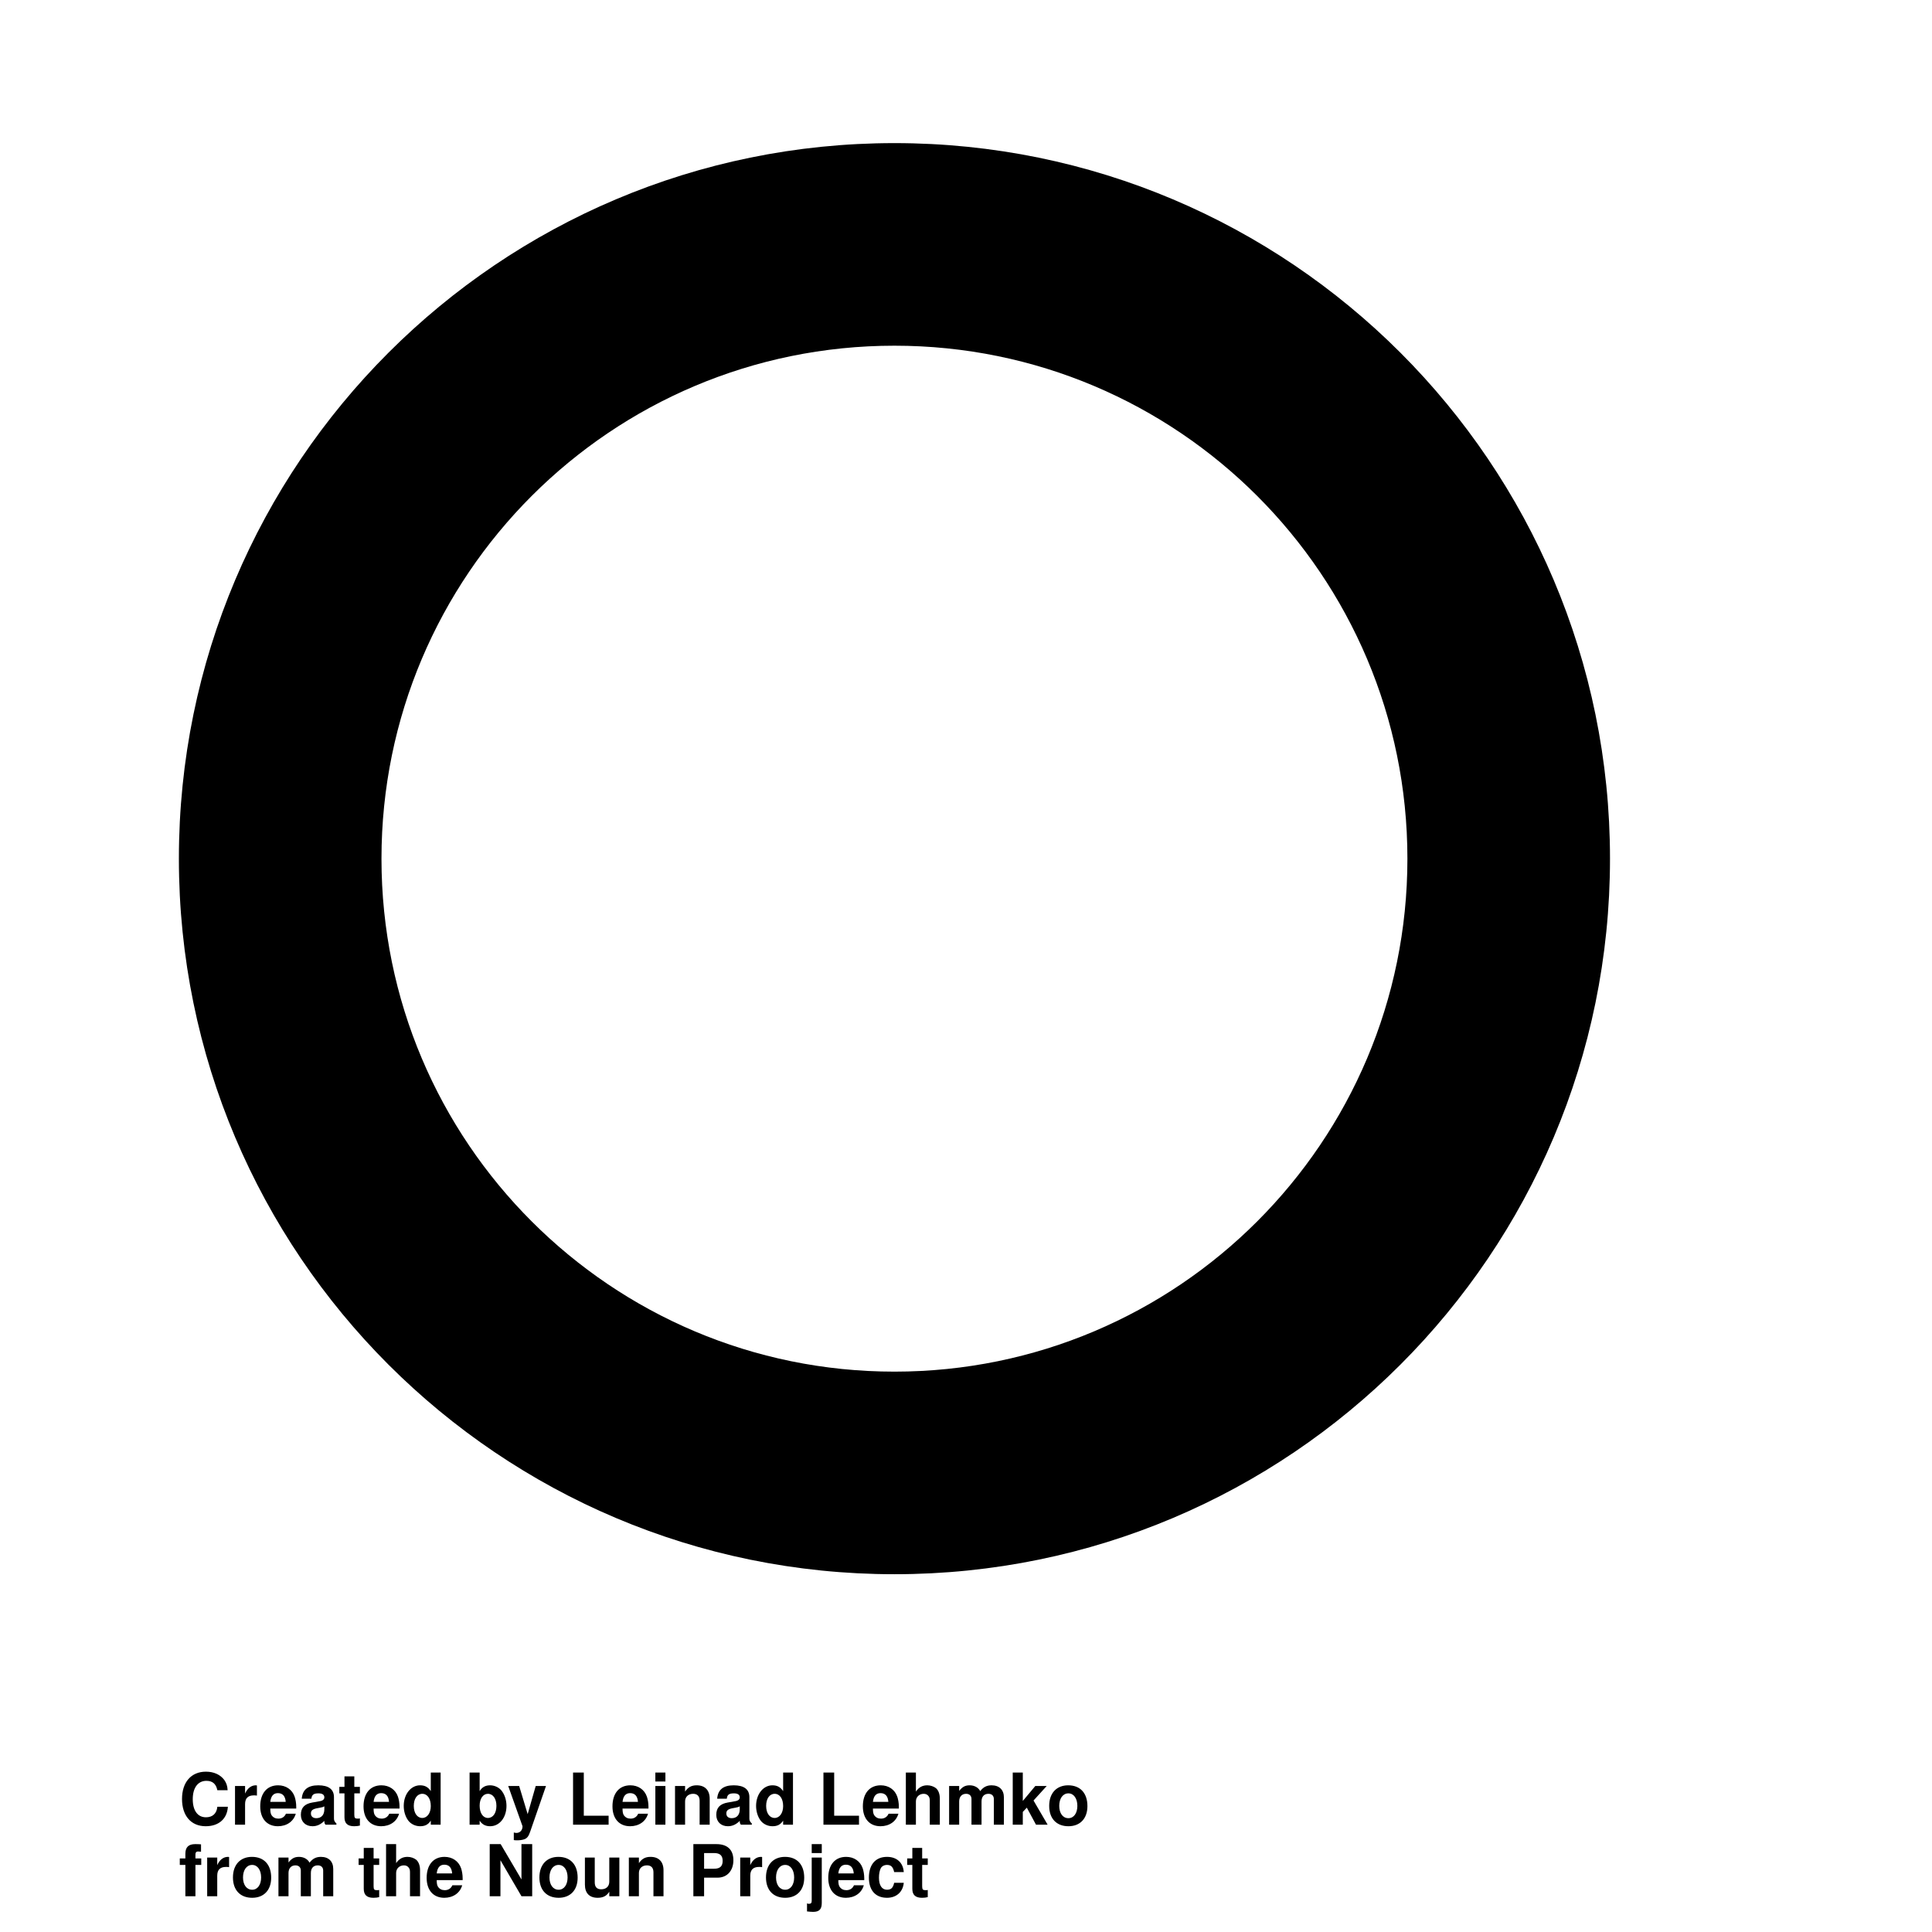
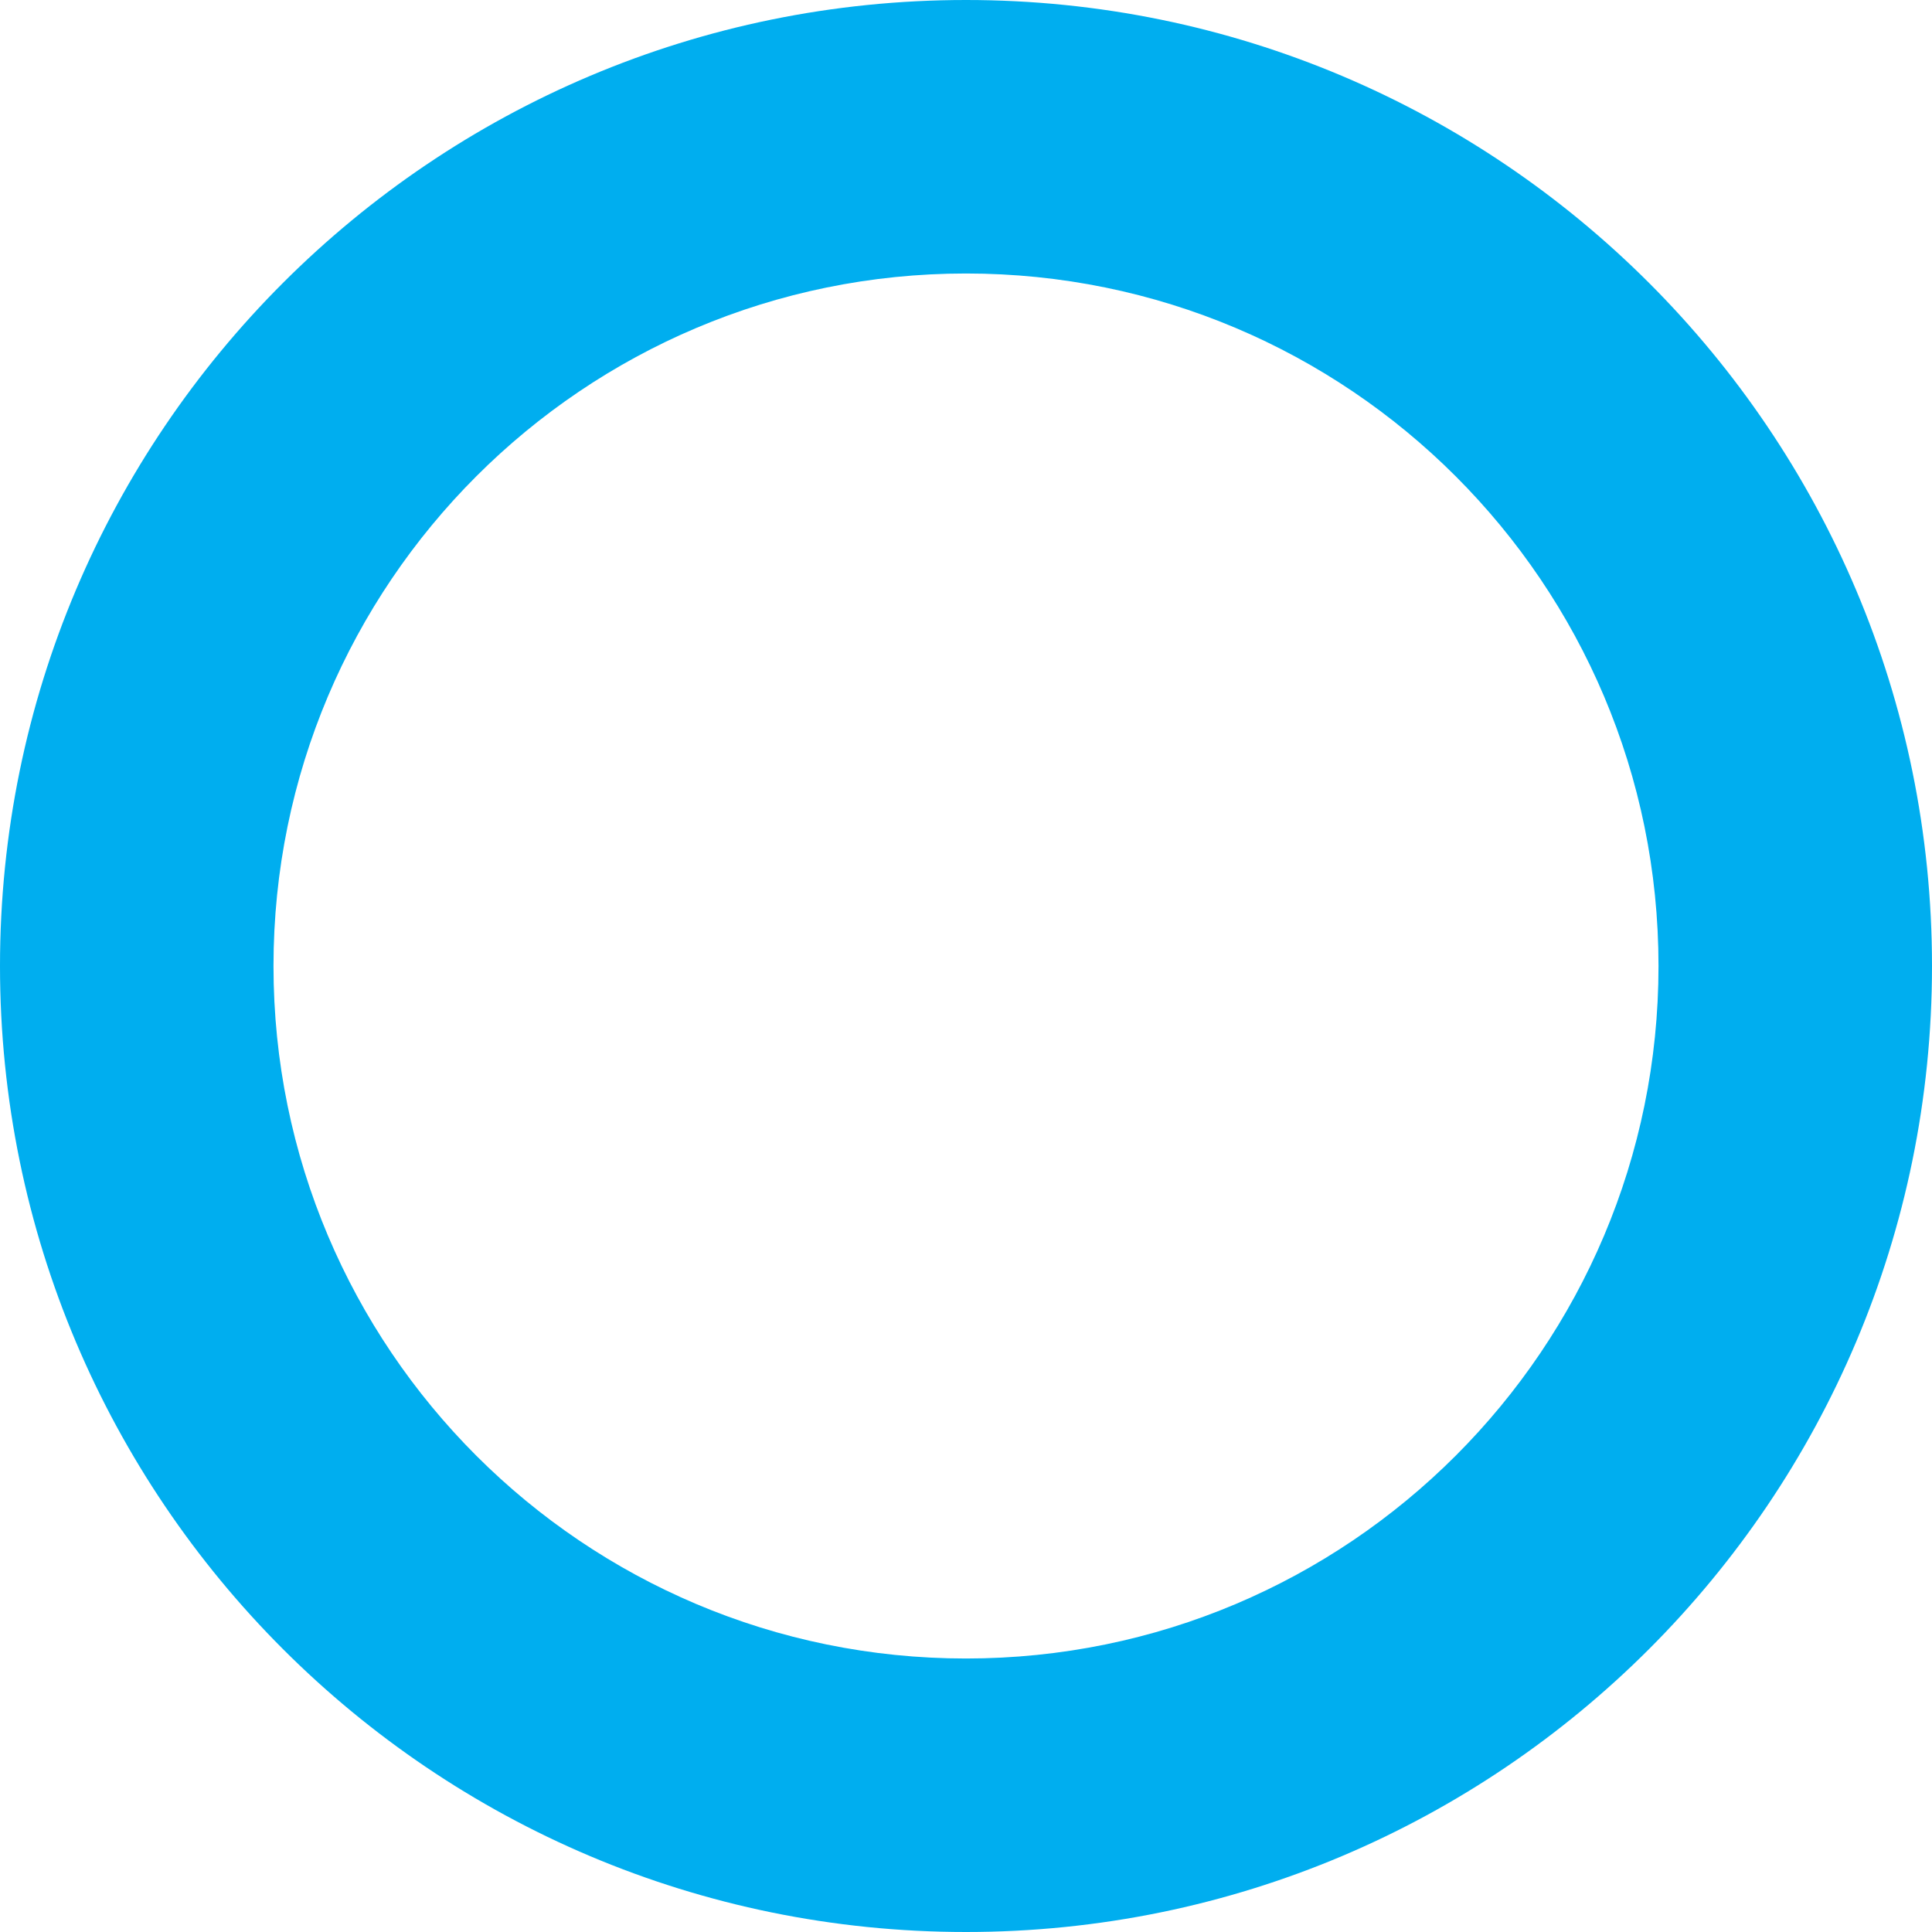
- <svg xmlns="http://www.w3.org/2000/svg" version="1.1" id="svg2" x="0px" y="0px" width="100px" height="100px" viewBox="5.0 -10.0 100.0 135.0" enable-background="new 0 0 100 100" xml:space="preserve">
-   <path id="path2985" d="M50,0C22.386,0,0,22.386,0,50s22.386,50,50,50s50-22.386,50-50S77.614,0,50,0z M50,14.156  c19.799,0,35.844,16.044,35.844,35.844c0,19.799-16.045,35.844-35.844,35.844c-19.799,0-35.844-16.045-35.844-35.844  C14.156,30.201,30.201,14.156,50,14.156z" />
-   <text x="0.0" y="117.5" font-size="5.0" font-weight="bold" font-family="Helvetica Neue, Helvetica, Arial-Unicode, Arial, Sans-serif" fill="#000000">Created by Leinad Lehmko</text>
-   <text x="0.0" y="122.5" font-size="5.0" font-weight="bold" font-family="Helvetica Neue, Helvetica, Arial-Unicode, Arial, Sans-serif" fill="#000000">from the Noun Project</text>
+ <svg xmlns="http://www.w3.org/2000/svg" width="100px" height="100px" viewBox="0 0 100 100" version="1.1">
+   <defs />
+   <g id="Page-1" stroke="none" stroke-width="1" fill="none" fill-rule="evenodd">
+     <g id="o" fill="#00aeef">
+       <path d="M50,0 C22.386,0 0,22.386 0,50 C0,77.614 22.386,100 50,100 C77.614,100 100,77.614 100,50 C100,22.386 77.614,0 50,0 L50,0 Z M50,14.156 C69.799,14.156 85.844,30.2 85.844,50 C85.844,69.799 69.799,85.844 50,85.844 C30.201,85.844 14.156,69.799 14.156,50 C14.156,30.201 30.201,14.156 50,14.156 L50,14.156 Z" id="path2985" />
+     </g>
+   </g>
</svg>
